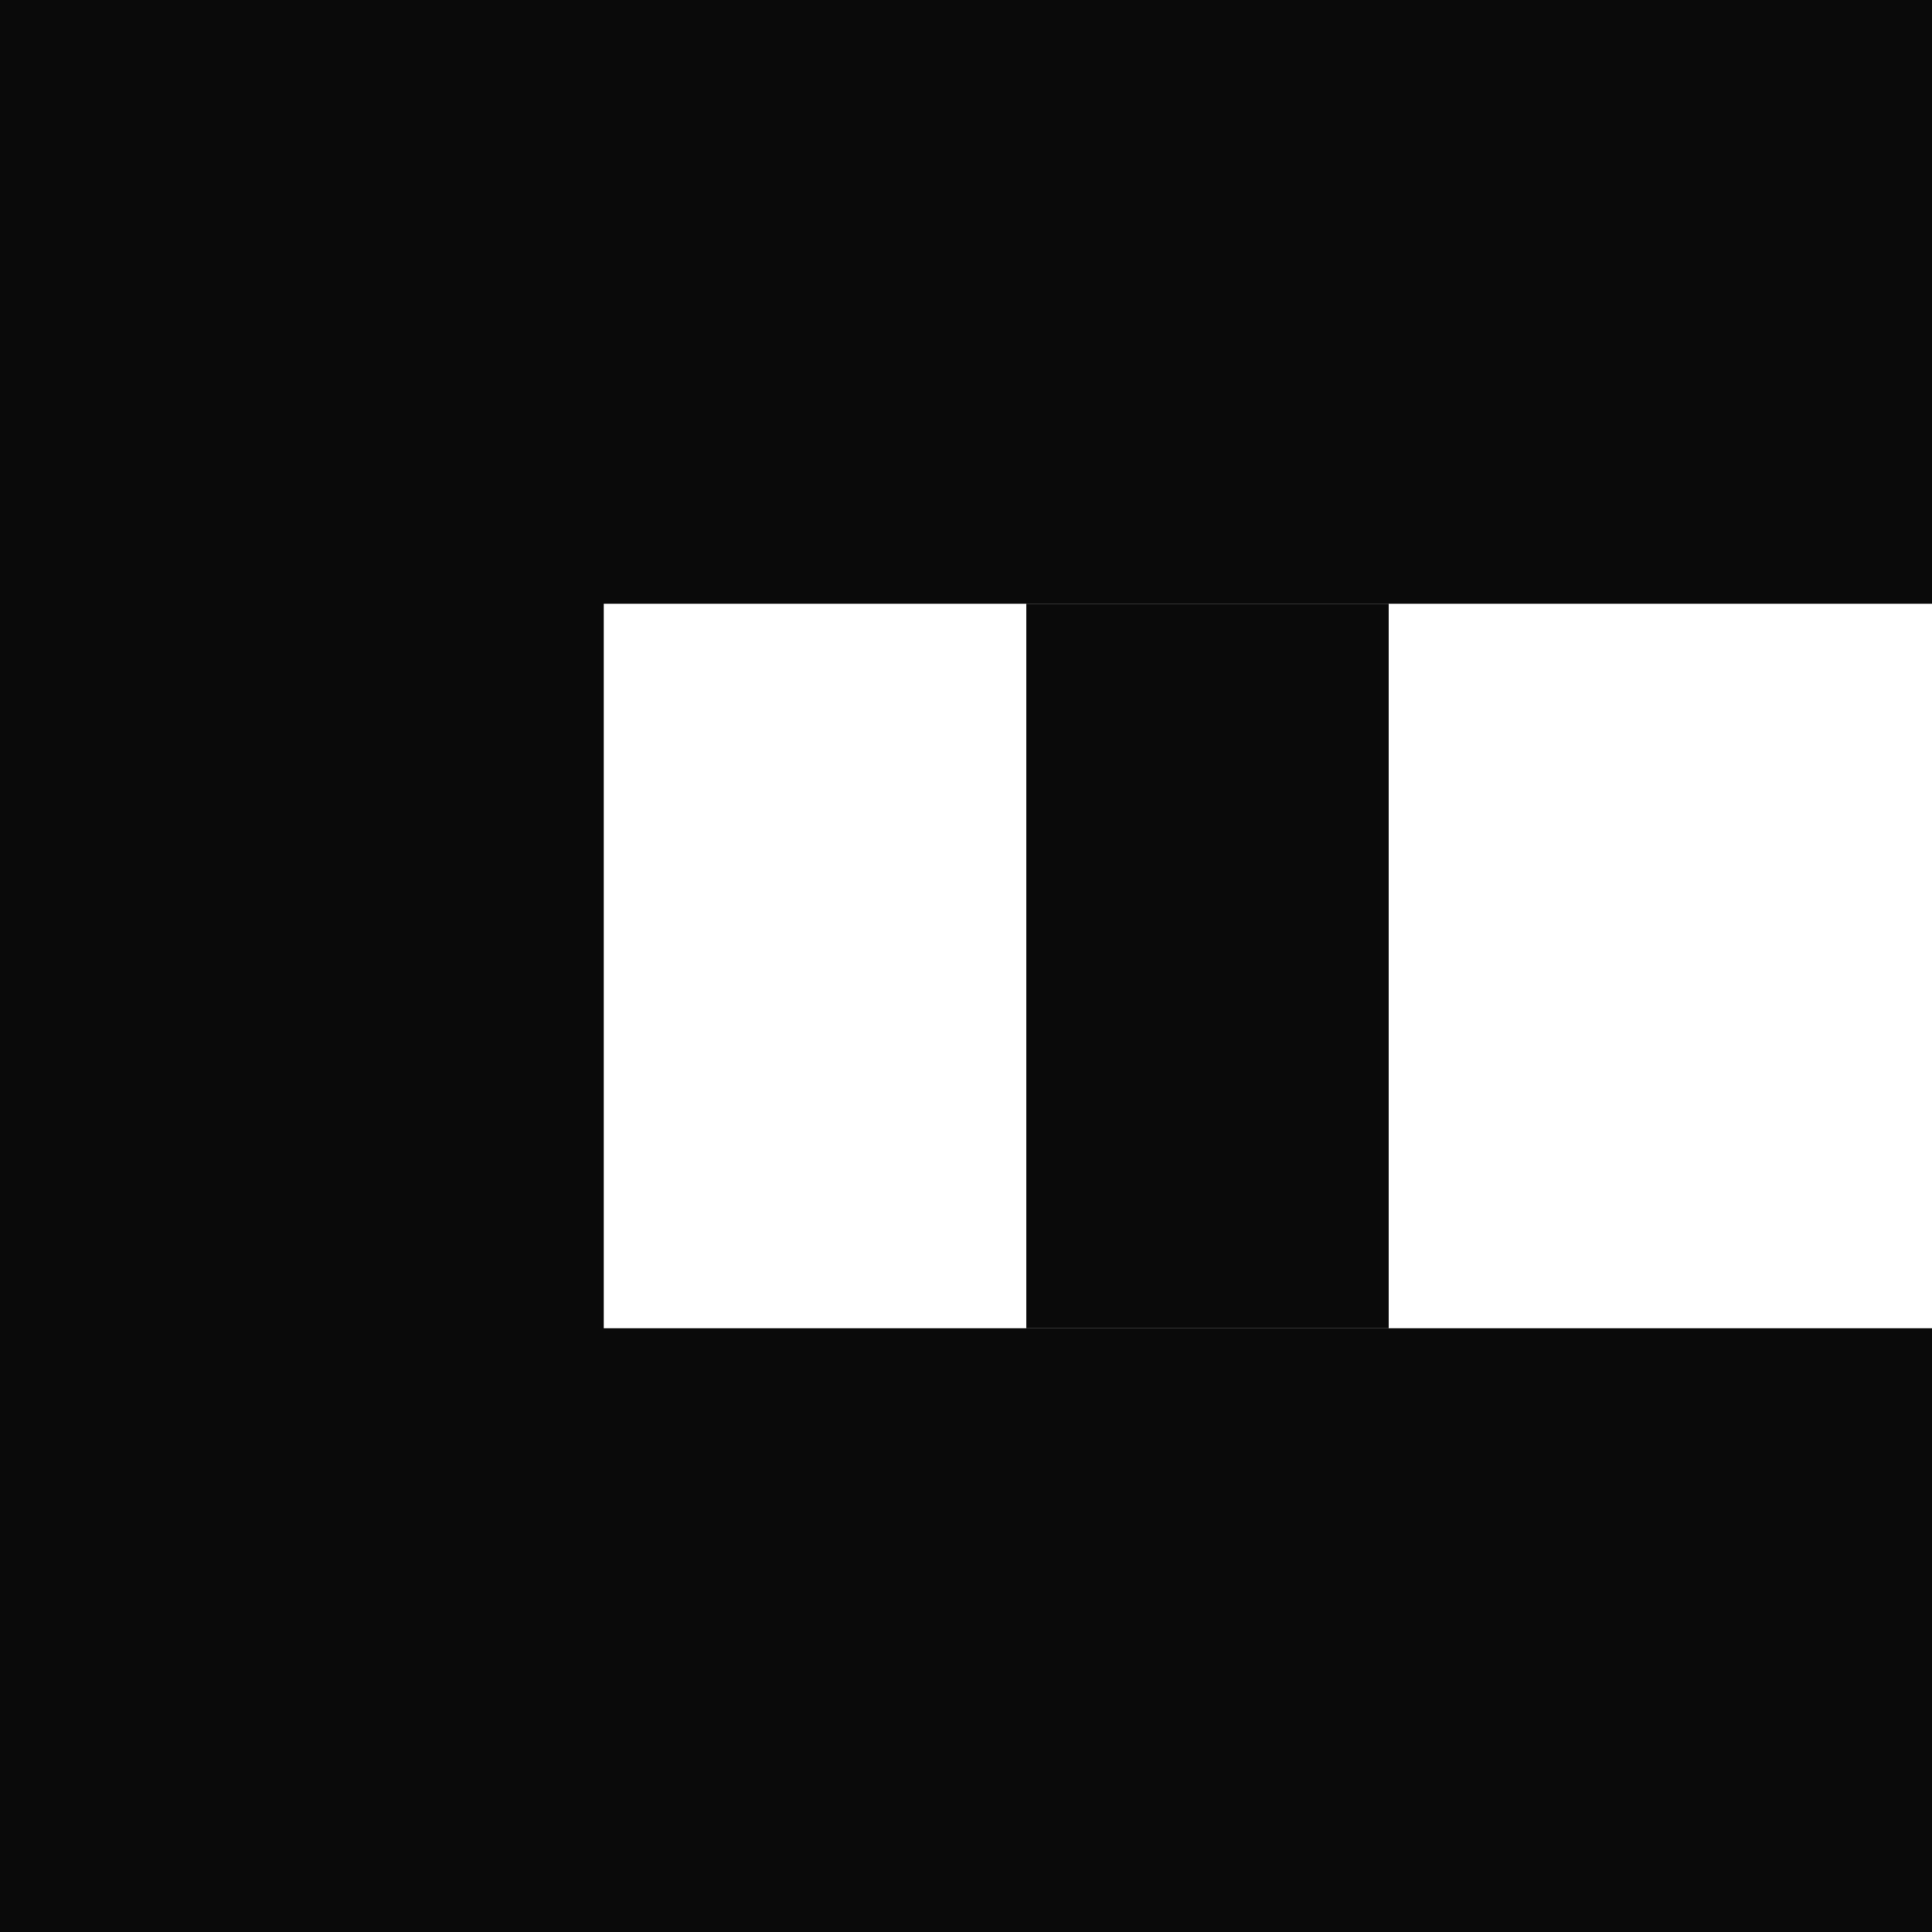
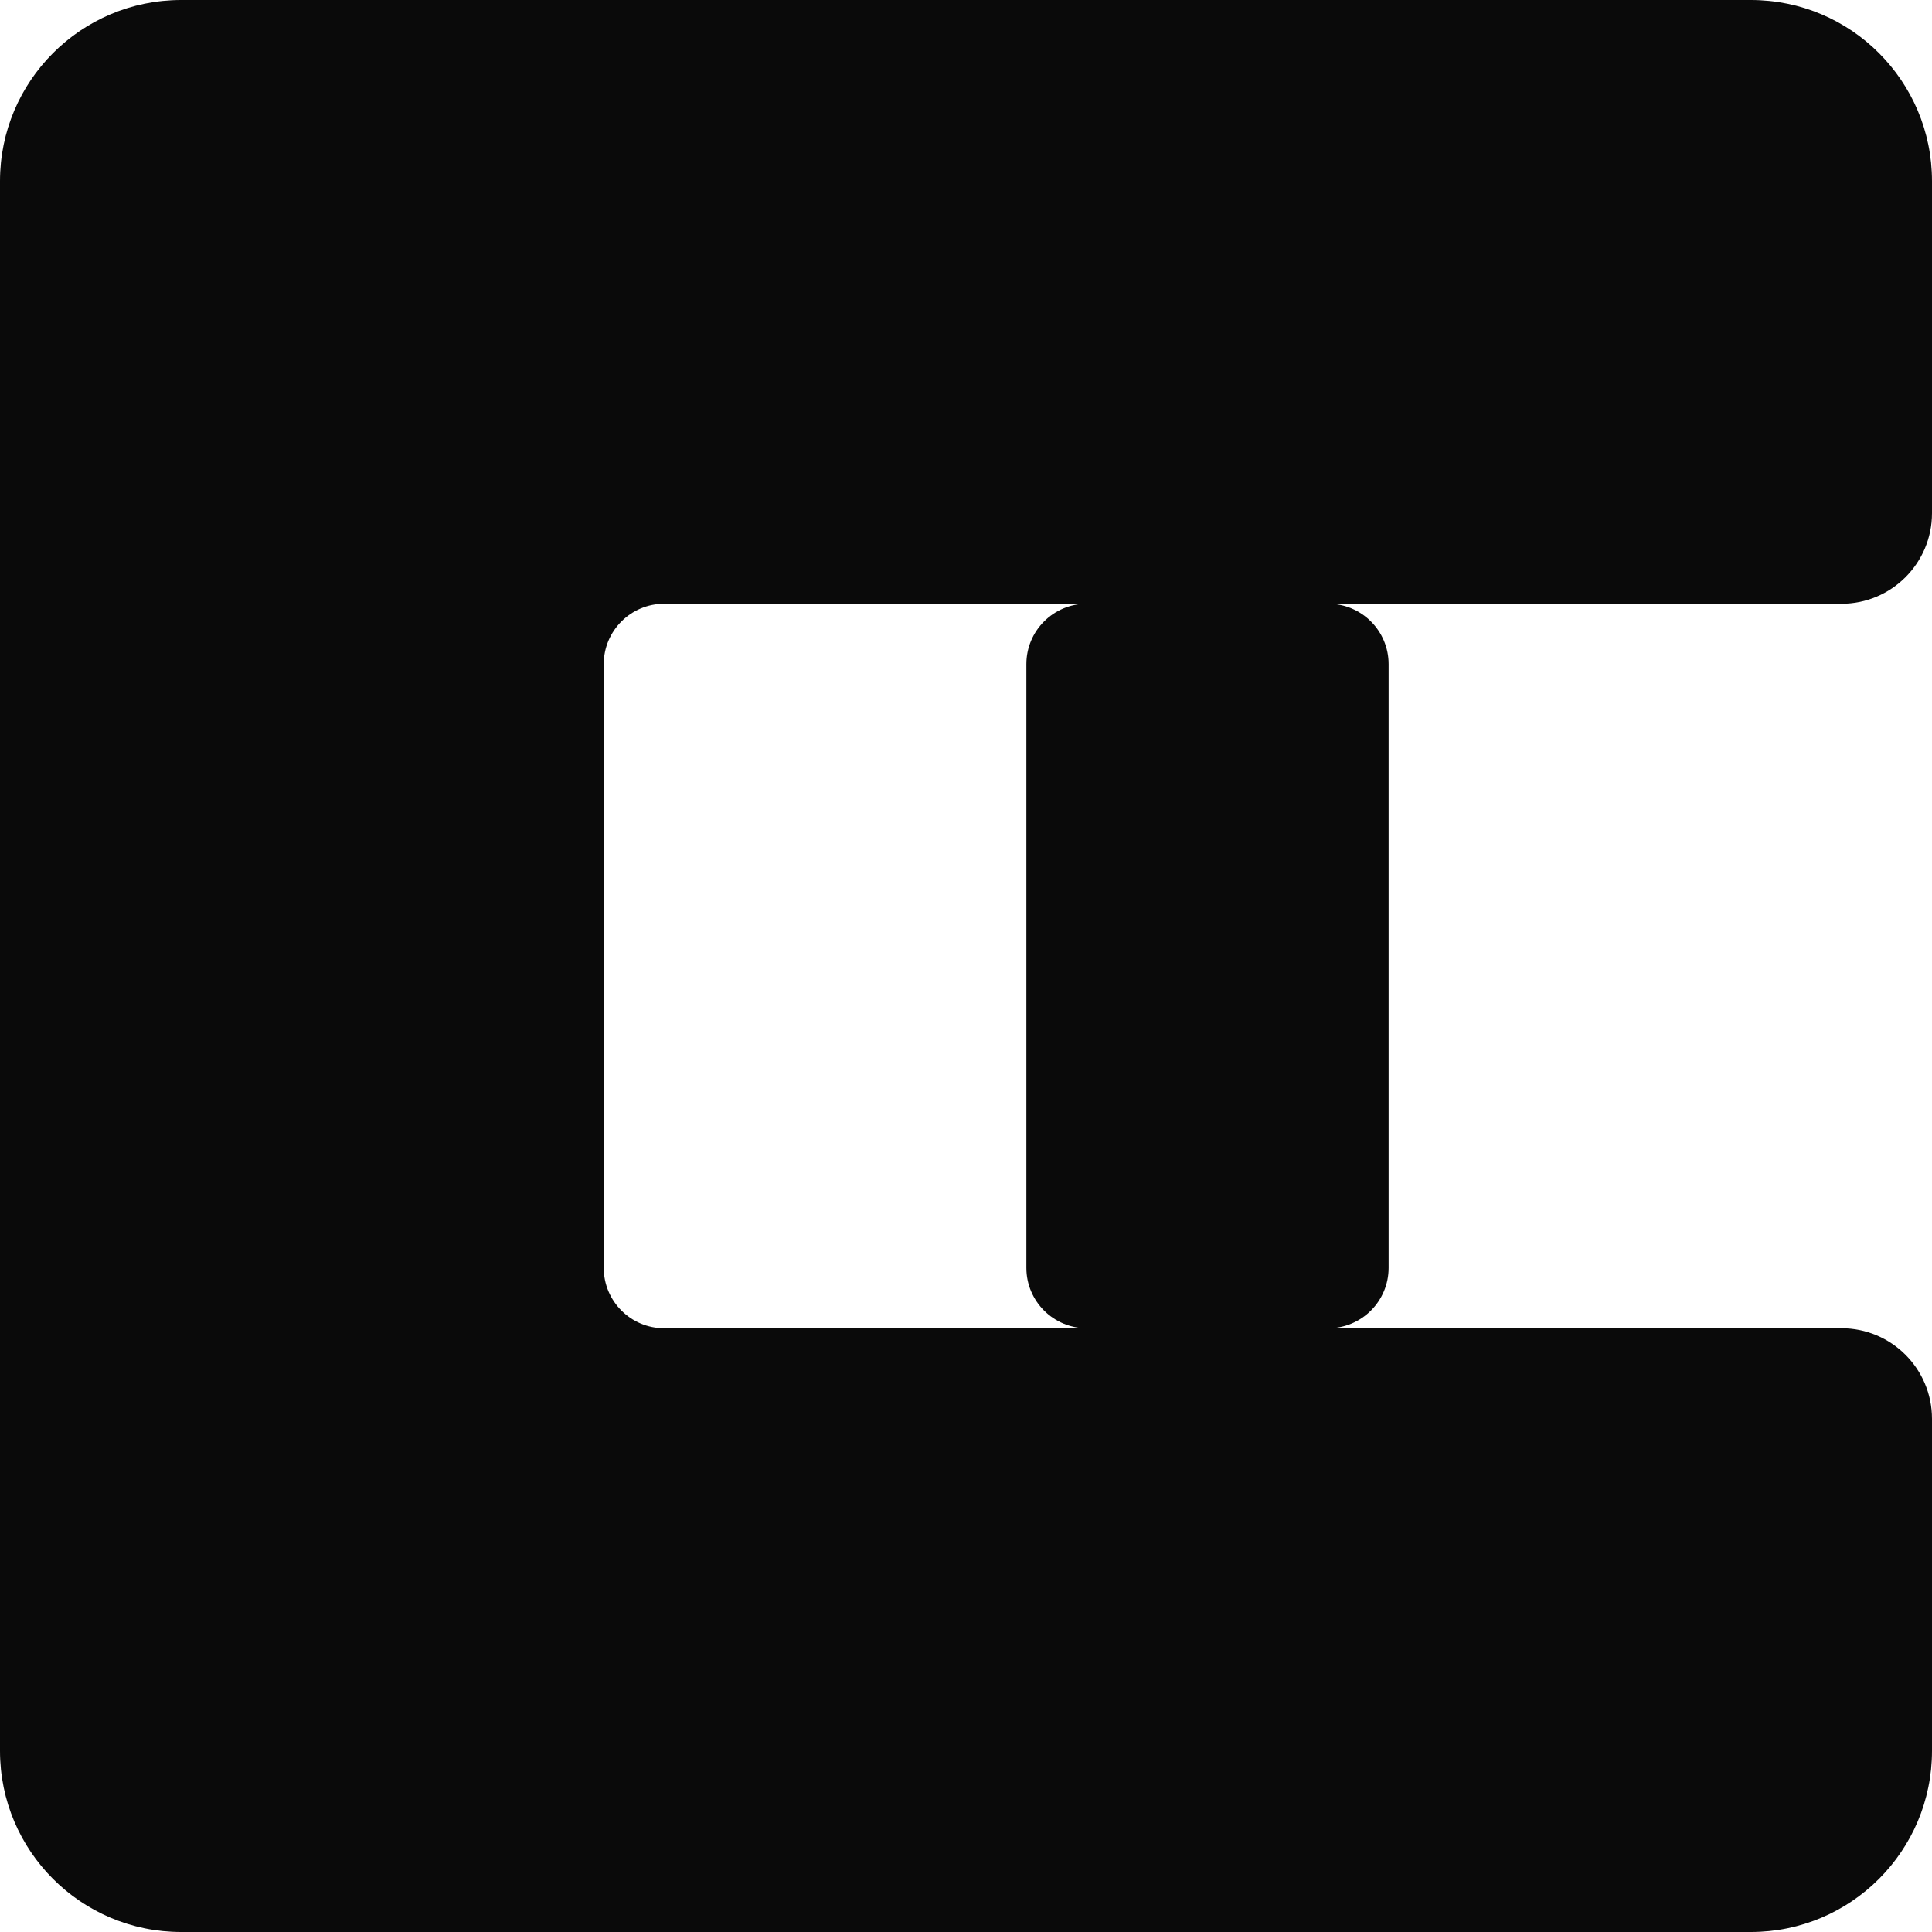
<svg xmlns="http://www.w3.org/2000/svg" viewBox="0 0 64 64" role="img" aria-label="clios">
-   <path d="M0 0H64V20H20V44H64V64H0Z" fill="#0A0A0A" />
-   <rect x="34" y="20" width="12" height="24" fill="#0A0A0A" />
+   <path d="M0 6A6 6 0 0 1 6 0L58 0A6 6 0 0 1 64 6L64 17A3 3 0 0 1 61 20L22 20A2 2 0 0 0 20 22L20 42A2 2 0 0 0 22 44L61 44A3 3 0 0 1 64 47L64 58A6 6 0 0 1 58 64L6 64A6 6 0 0 1 0 58Z" fill="#0A0A0A" />
+   <rect x="34" y="20" width="12" height="24" rx="2" fill="#0A0A0A" />
</svg>
